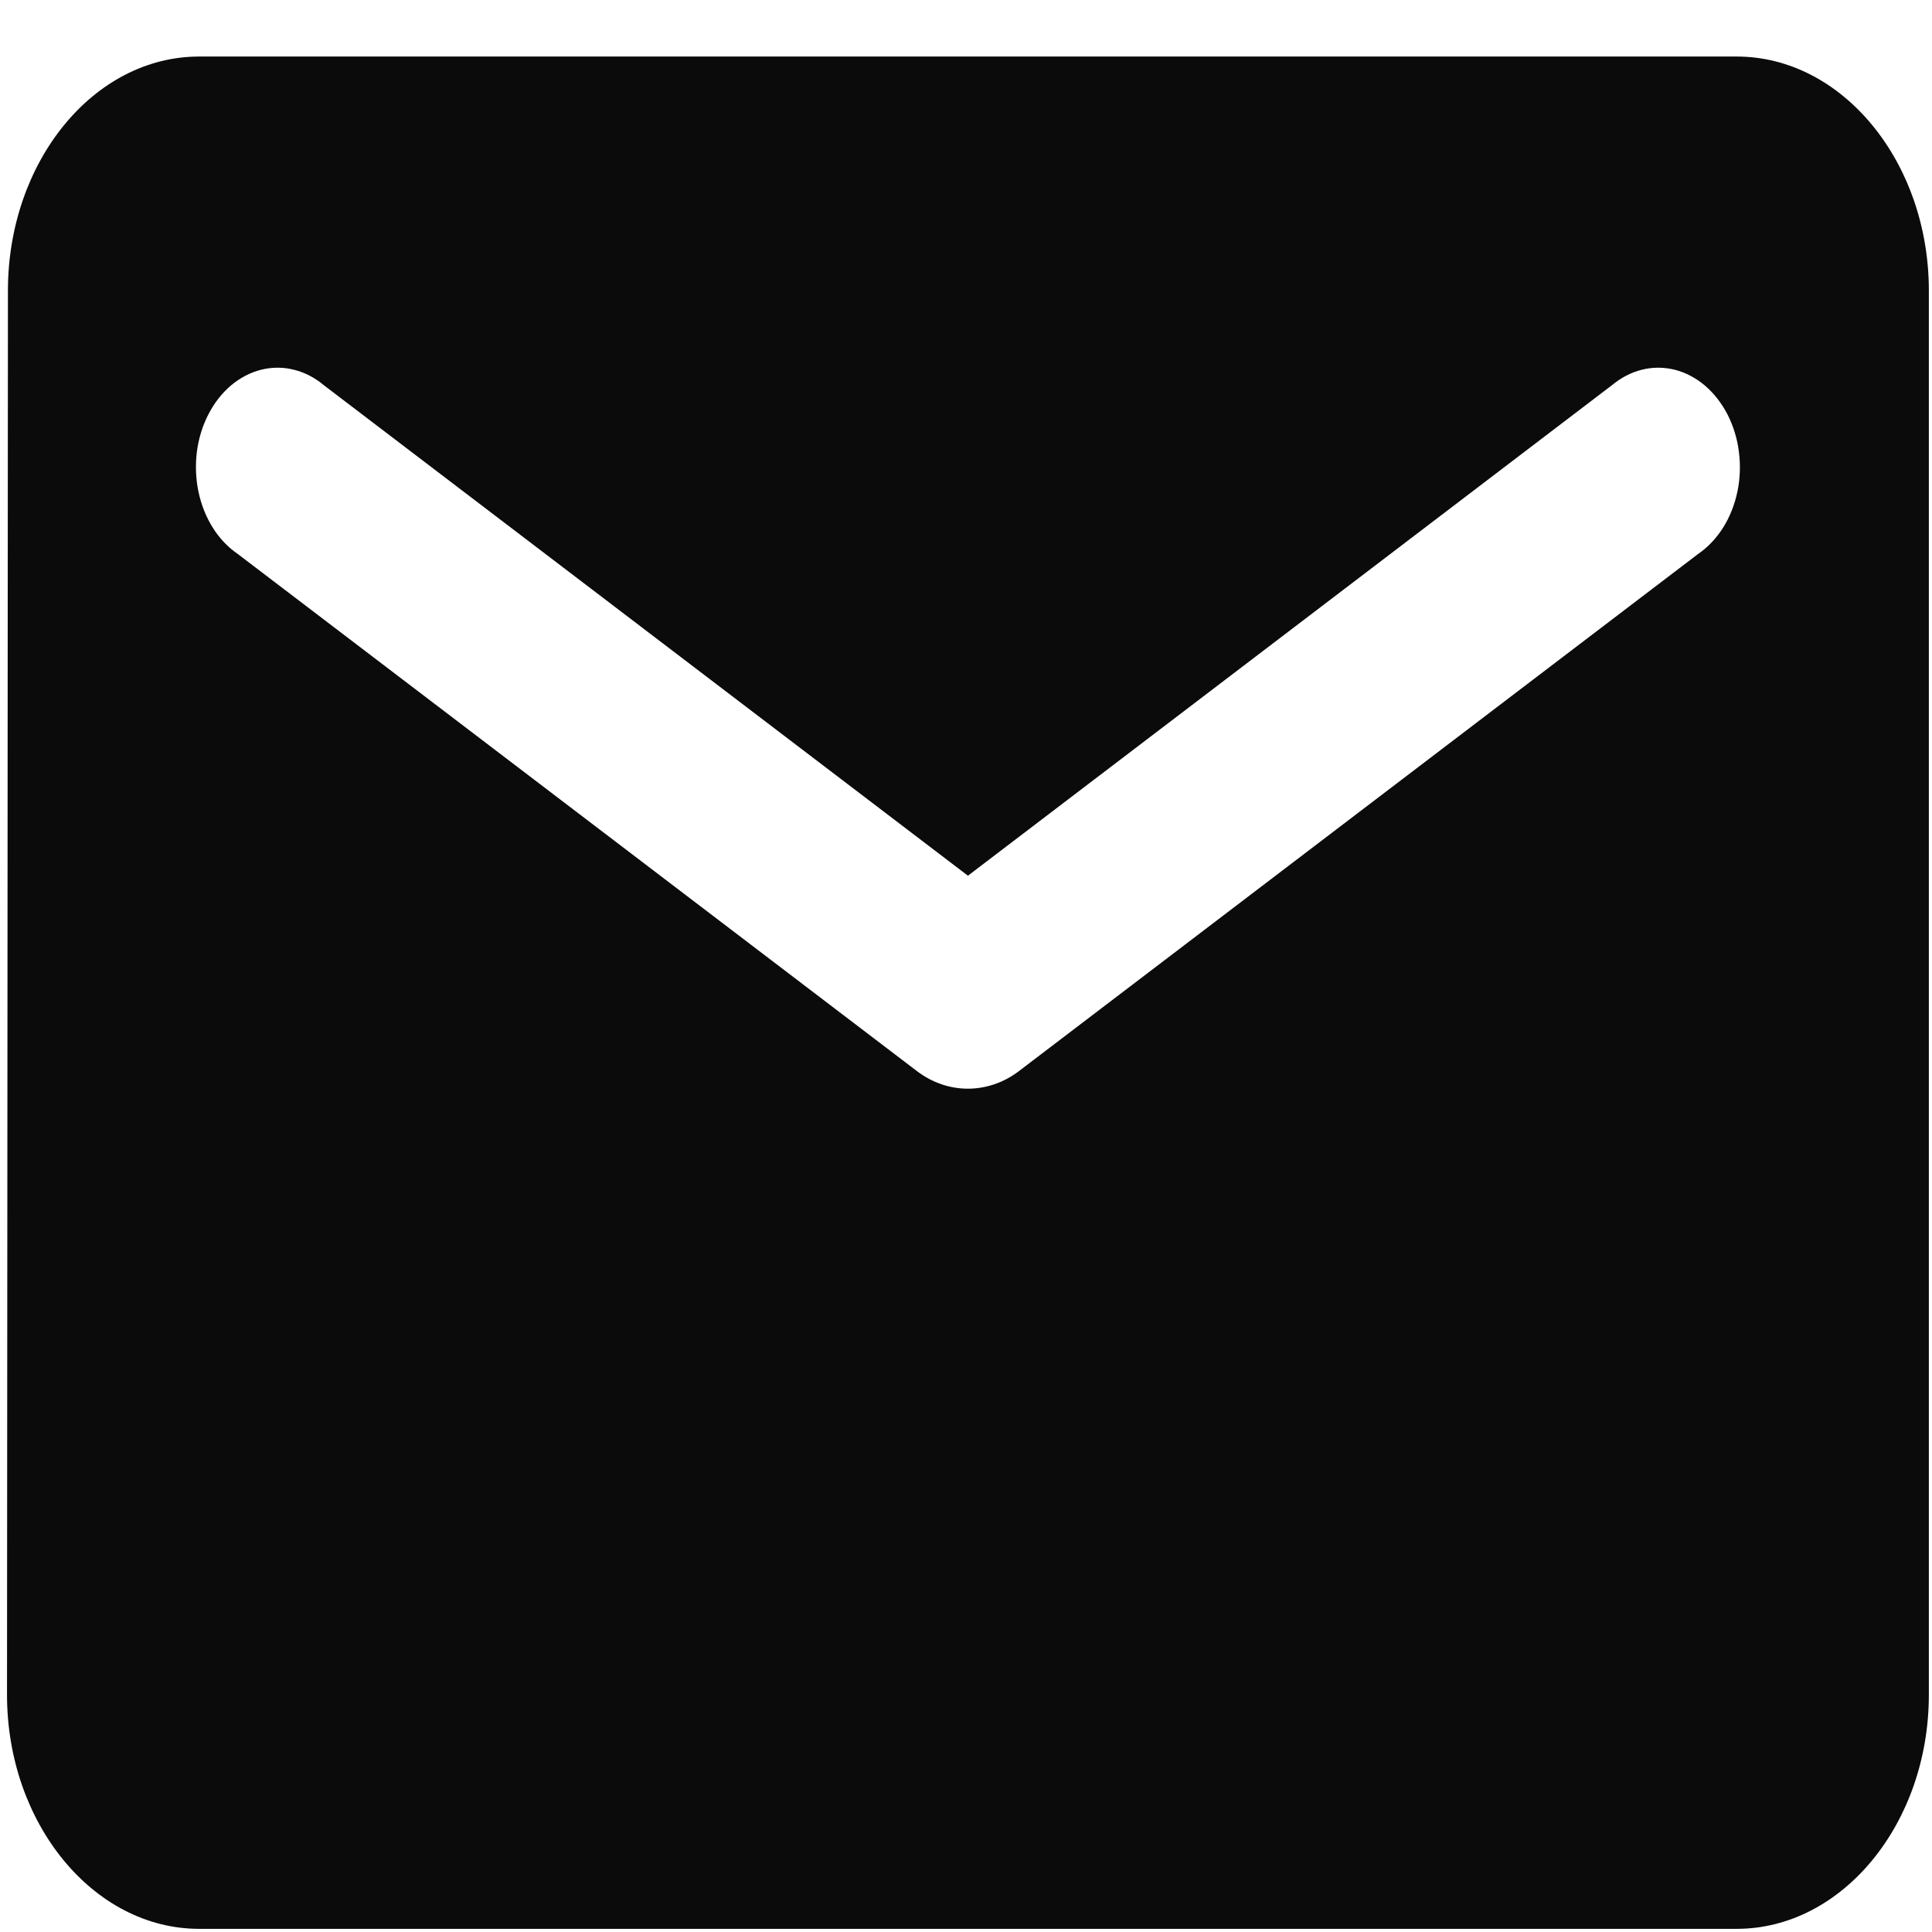
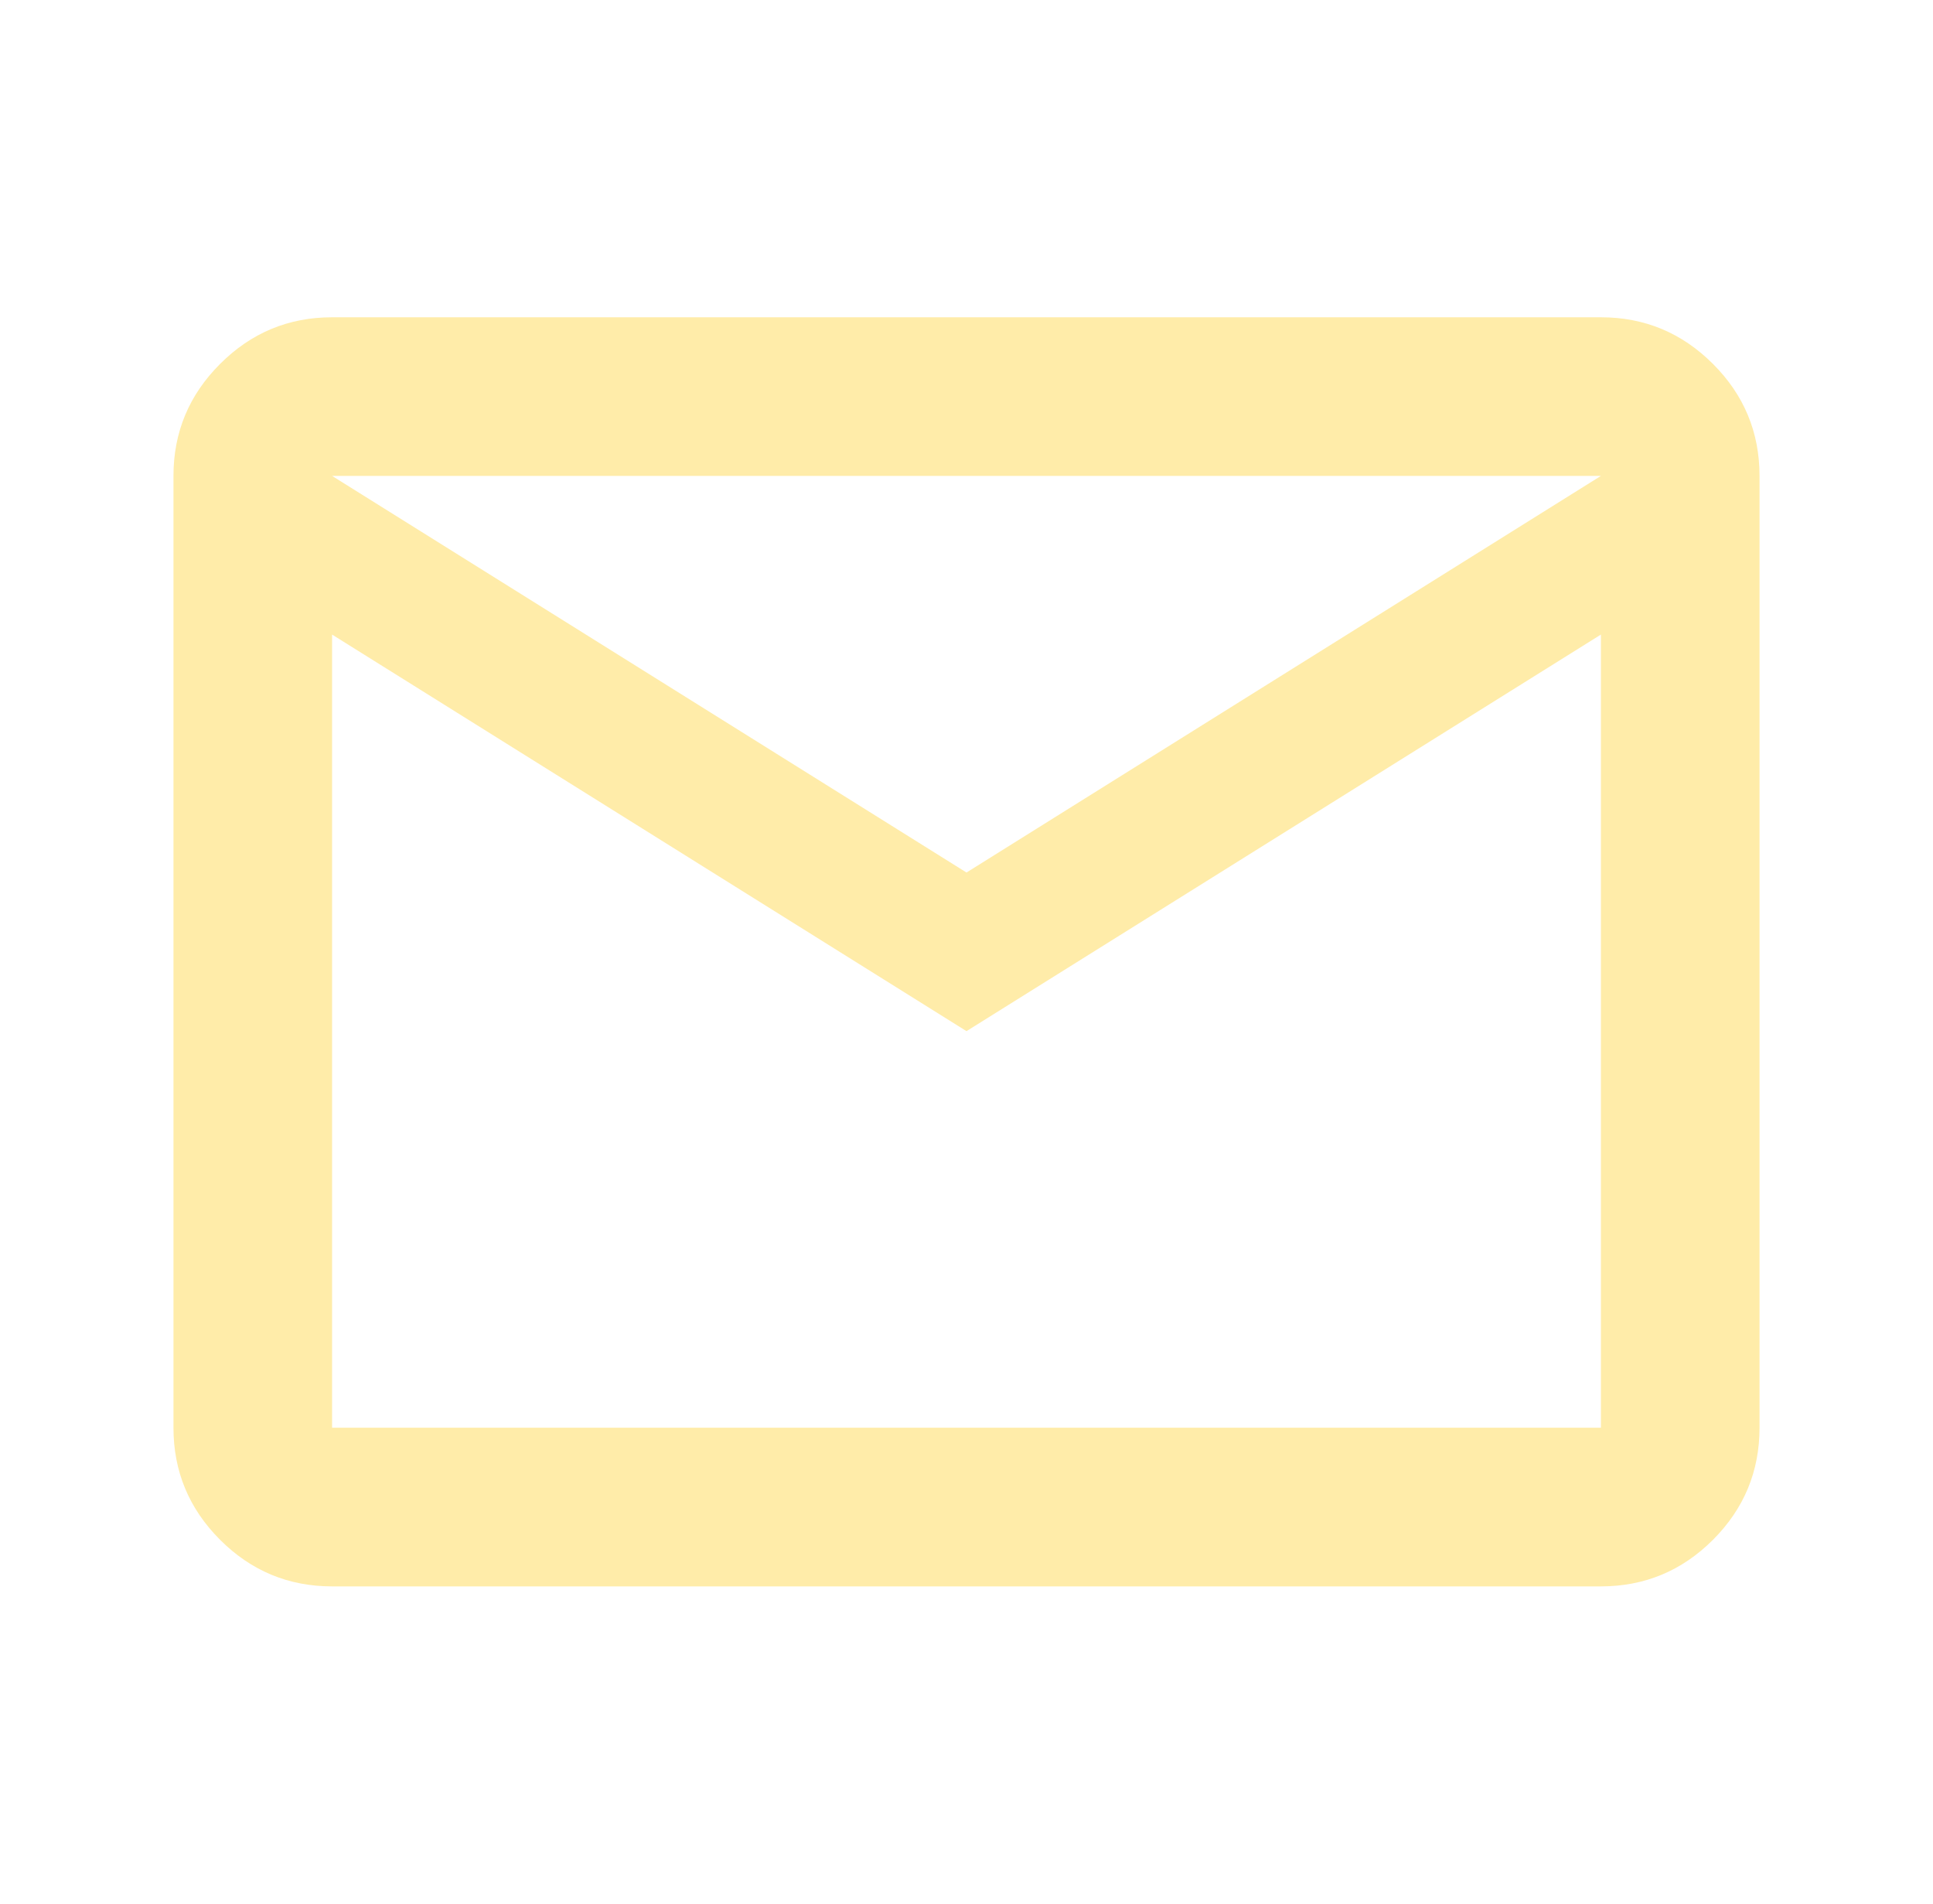
- <svg xmlns="http://www.w3.org/2000/svg" width="19" height="19" viewBox="0 0 19 19" fill="none">
-   <path d="M17.079 0.556H1.959C0.919 0.556 0.078 1.592 0.078 2.858L0.069 16.667C0.069 17.933 0.919 18.969 1.959 18.969H17.079C18.118 18.969 18.969 17.933 18.969 16.667V2.858C18.969 1.592 18.118 0.556 17.079 0.556ZM16.701 5.447L10.02 10.534C9.717 10.764 9.32 10.764 9.018 10.534L2.337 5.447C2.242 5.382 2.159 5.295 2.093 5.19C2.027 5.085 1.979 4.965 1.952 4.837C1.925 4.708 1.92 4.575 1.936 4.444C1.953 4.313 1.991 4.188 2.049 4.076C2.106 3.964 2.182 3.867 2.271 3.791C2.36 3.716 2.461 3.663 2.568 3.636C2.674 3.61 2.784 3.609 2.89 3.636C2.997 3.662 3.098 3.715 3.187 3.79L9.519 8.612L15.85 3.79C15.94 3.715 16.041 3.662 16.147 3.636C16.253 3.609 16.363 3.61 16.47 3.636C16.576 3.663 16.677 3.716 16.766 3.791C16.855 3.867 16.931 3.964 16.989 4.076C17.046 4.188 17.085 4.313 17.101 4.444C17.118 4.575 17.113 4.708 17.086 4.837C17.059 4.965 17.011 5.085 16.945 5.19C16.878 5.295 16.796 5.382 16.701 5.447Z" fill="#0B0B0C" />
+ <svg xmlns="http://www.w3.org/2000/svg" width="65" height="64" viewBox="0 0 65 64" fill="none">
+   <path d="M11.167 53.334C9.7 53.334 8.445 52.812 7.401 51.768C6.356 50.723 5.833 49.467 5.833 48V16C5.833 14.534 6.356 13.278 7.401 12.235C8.445 11.19 9.7 10.667 11.167 10.667H53.833C55.3 10.667 56.556 11.19 57.601 12.235C58.645 13.278 59.167 14.534 59.167 16V48C59.167 49.467 58.645 50.723 57.601 51.768C56.556 52.812 55.3 53.334 53.833 53.334H11.167ZM32.5 34.667L11.167 21.334V48H53.833V21.334L32.5 34.667ZM32.5 29.334L53.833 16H11.167L32.5 29.334ZM11.167 21.334V16V48V21.334Z" fill="#FFECA9" />
</svg>
